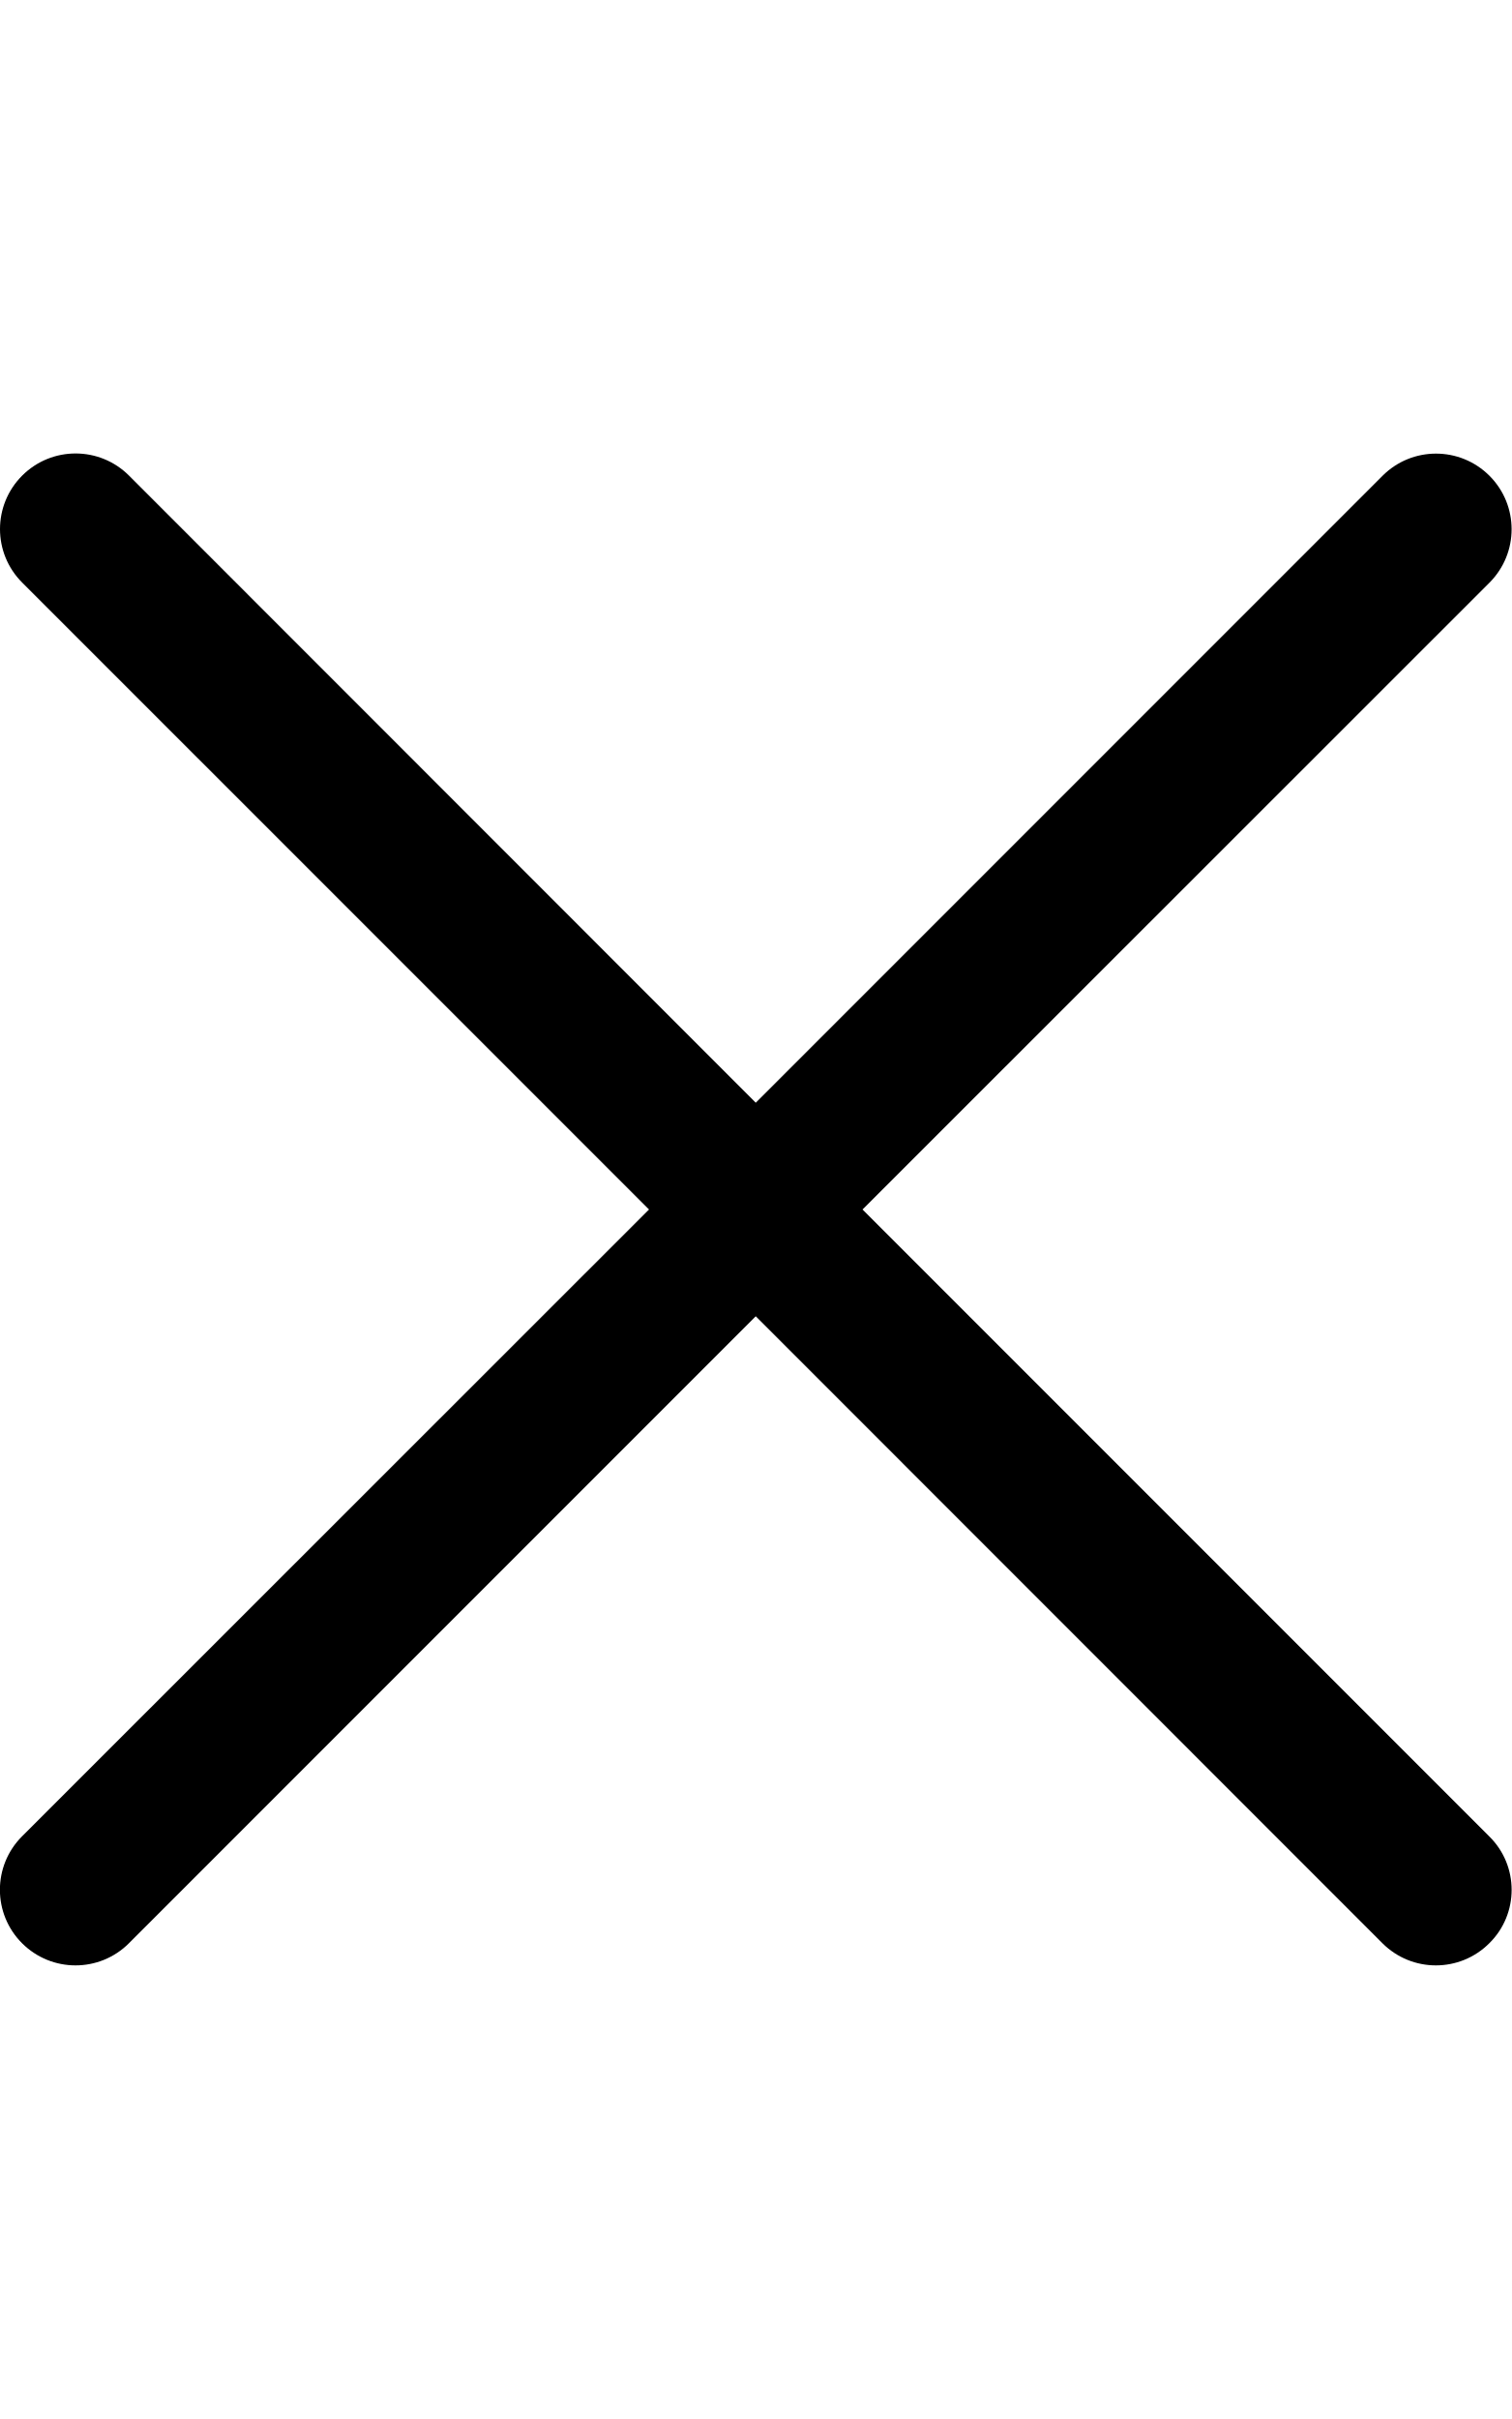
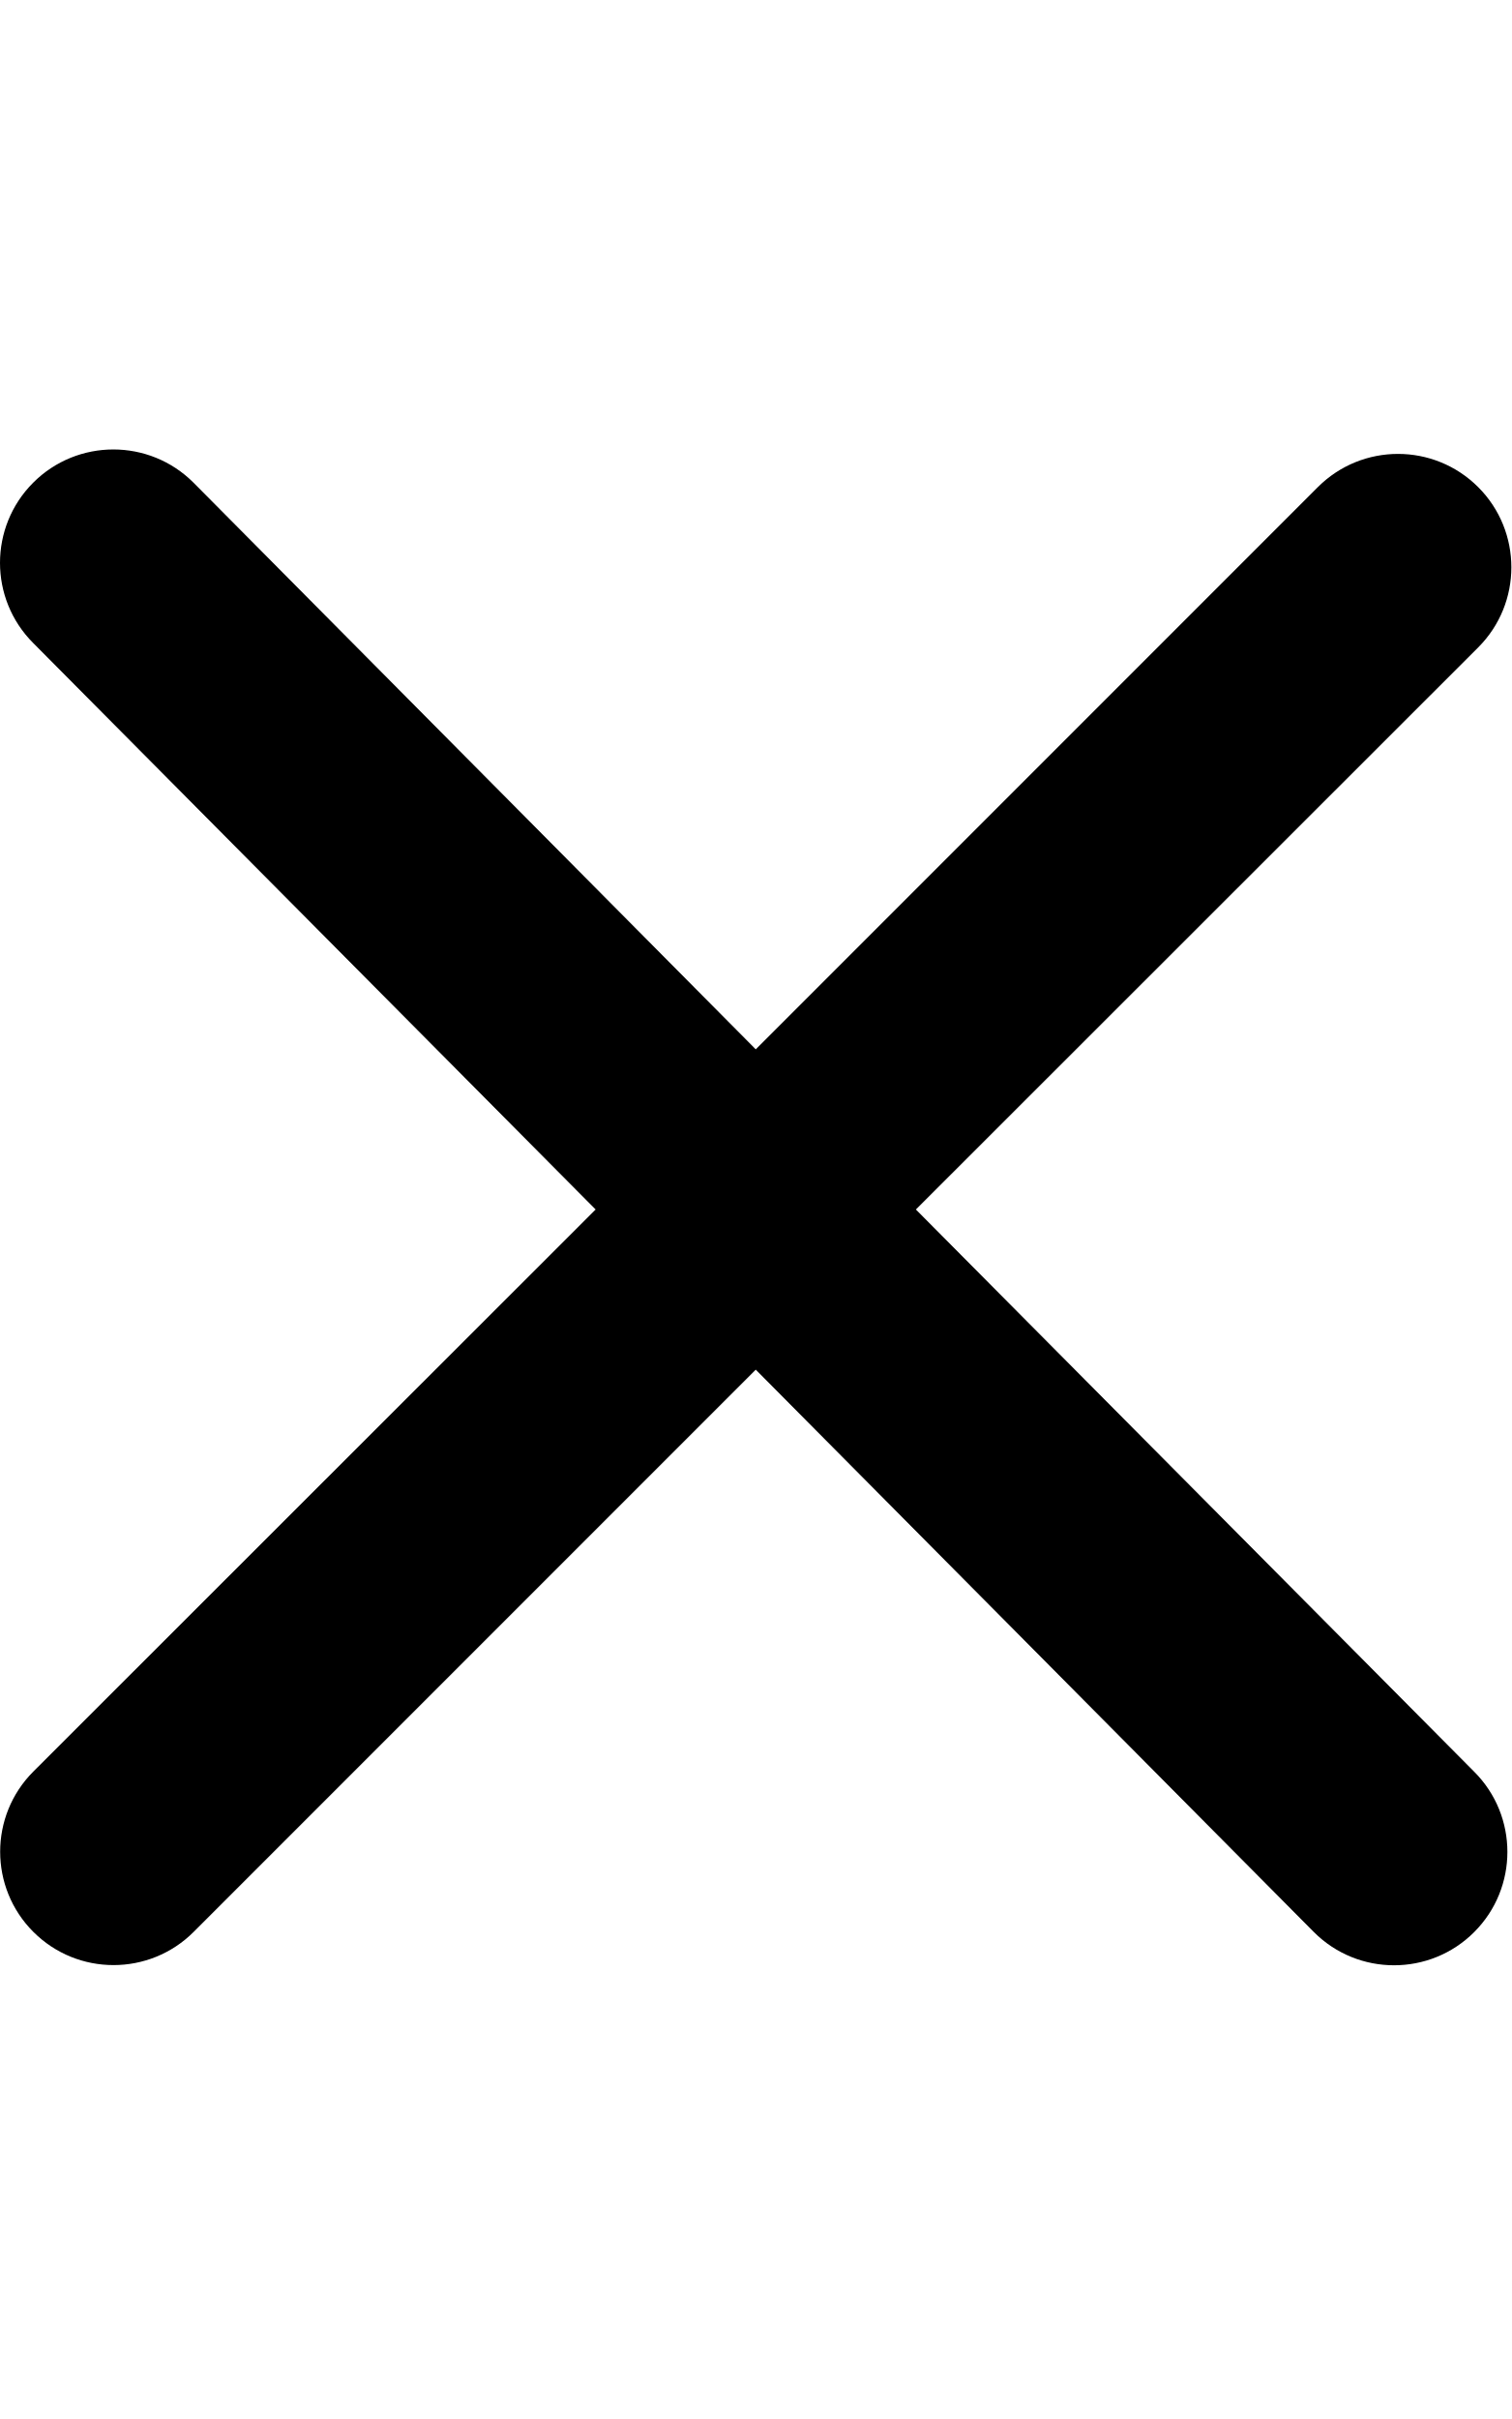
<svg xmlns="http://www.w3.org/2000/svg" viewBox="0 0 320 512">
-   <path d="M315.3 411.3c-6.253 6.253-16.37 6.253-22.63 0L160 278.6l-132.7 132.7c-6.253 6.253-16.37 6.253-22.63 0c-6.253-6.253-6.253-16.37 0-22.63L137.4 256L4.69 123.3c-6.253-6.253-6.253-16.37 0-22.63c6.253-6.253 16.37-6.253 22.63 0L160 233.4l132.7-132.7c6.253-6.253 16.37-6.253 22.63 0c6.253 6.253 6.253 16.37 0 22.63L182.6 256l132.7 132.7C321.6 394.9 321.6 405.1 315.3 411.3z" />
+   <path d="M312.1 375c9.369 9.369 9.369 24.57 0 33.94s-24.57 9.369-33.94 0L160 289.9l-119 119c-9.369 9.369-24.57 9.369-33.94 0s-9.369-24.57 0-33.94L126.1 256L7.027 136.1c-9.369-9.369-9.369-24.57 0-33.94s24.57-9.369 33.94 0L160 222.1l119-119c9.369-9.369 24.57-9.369 33.94 0s9.369 24.57 0 33.94L193.9 256L312.1 375z" />
</svg>
